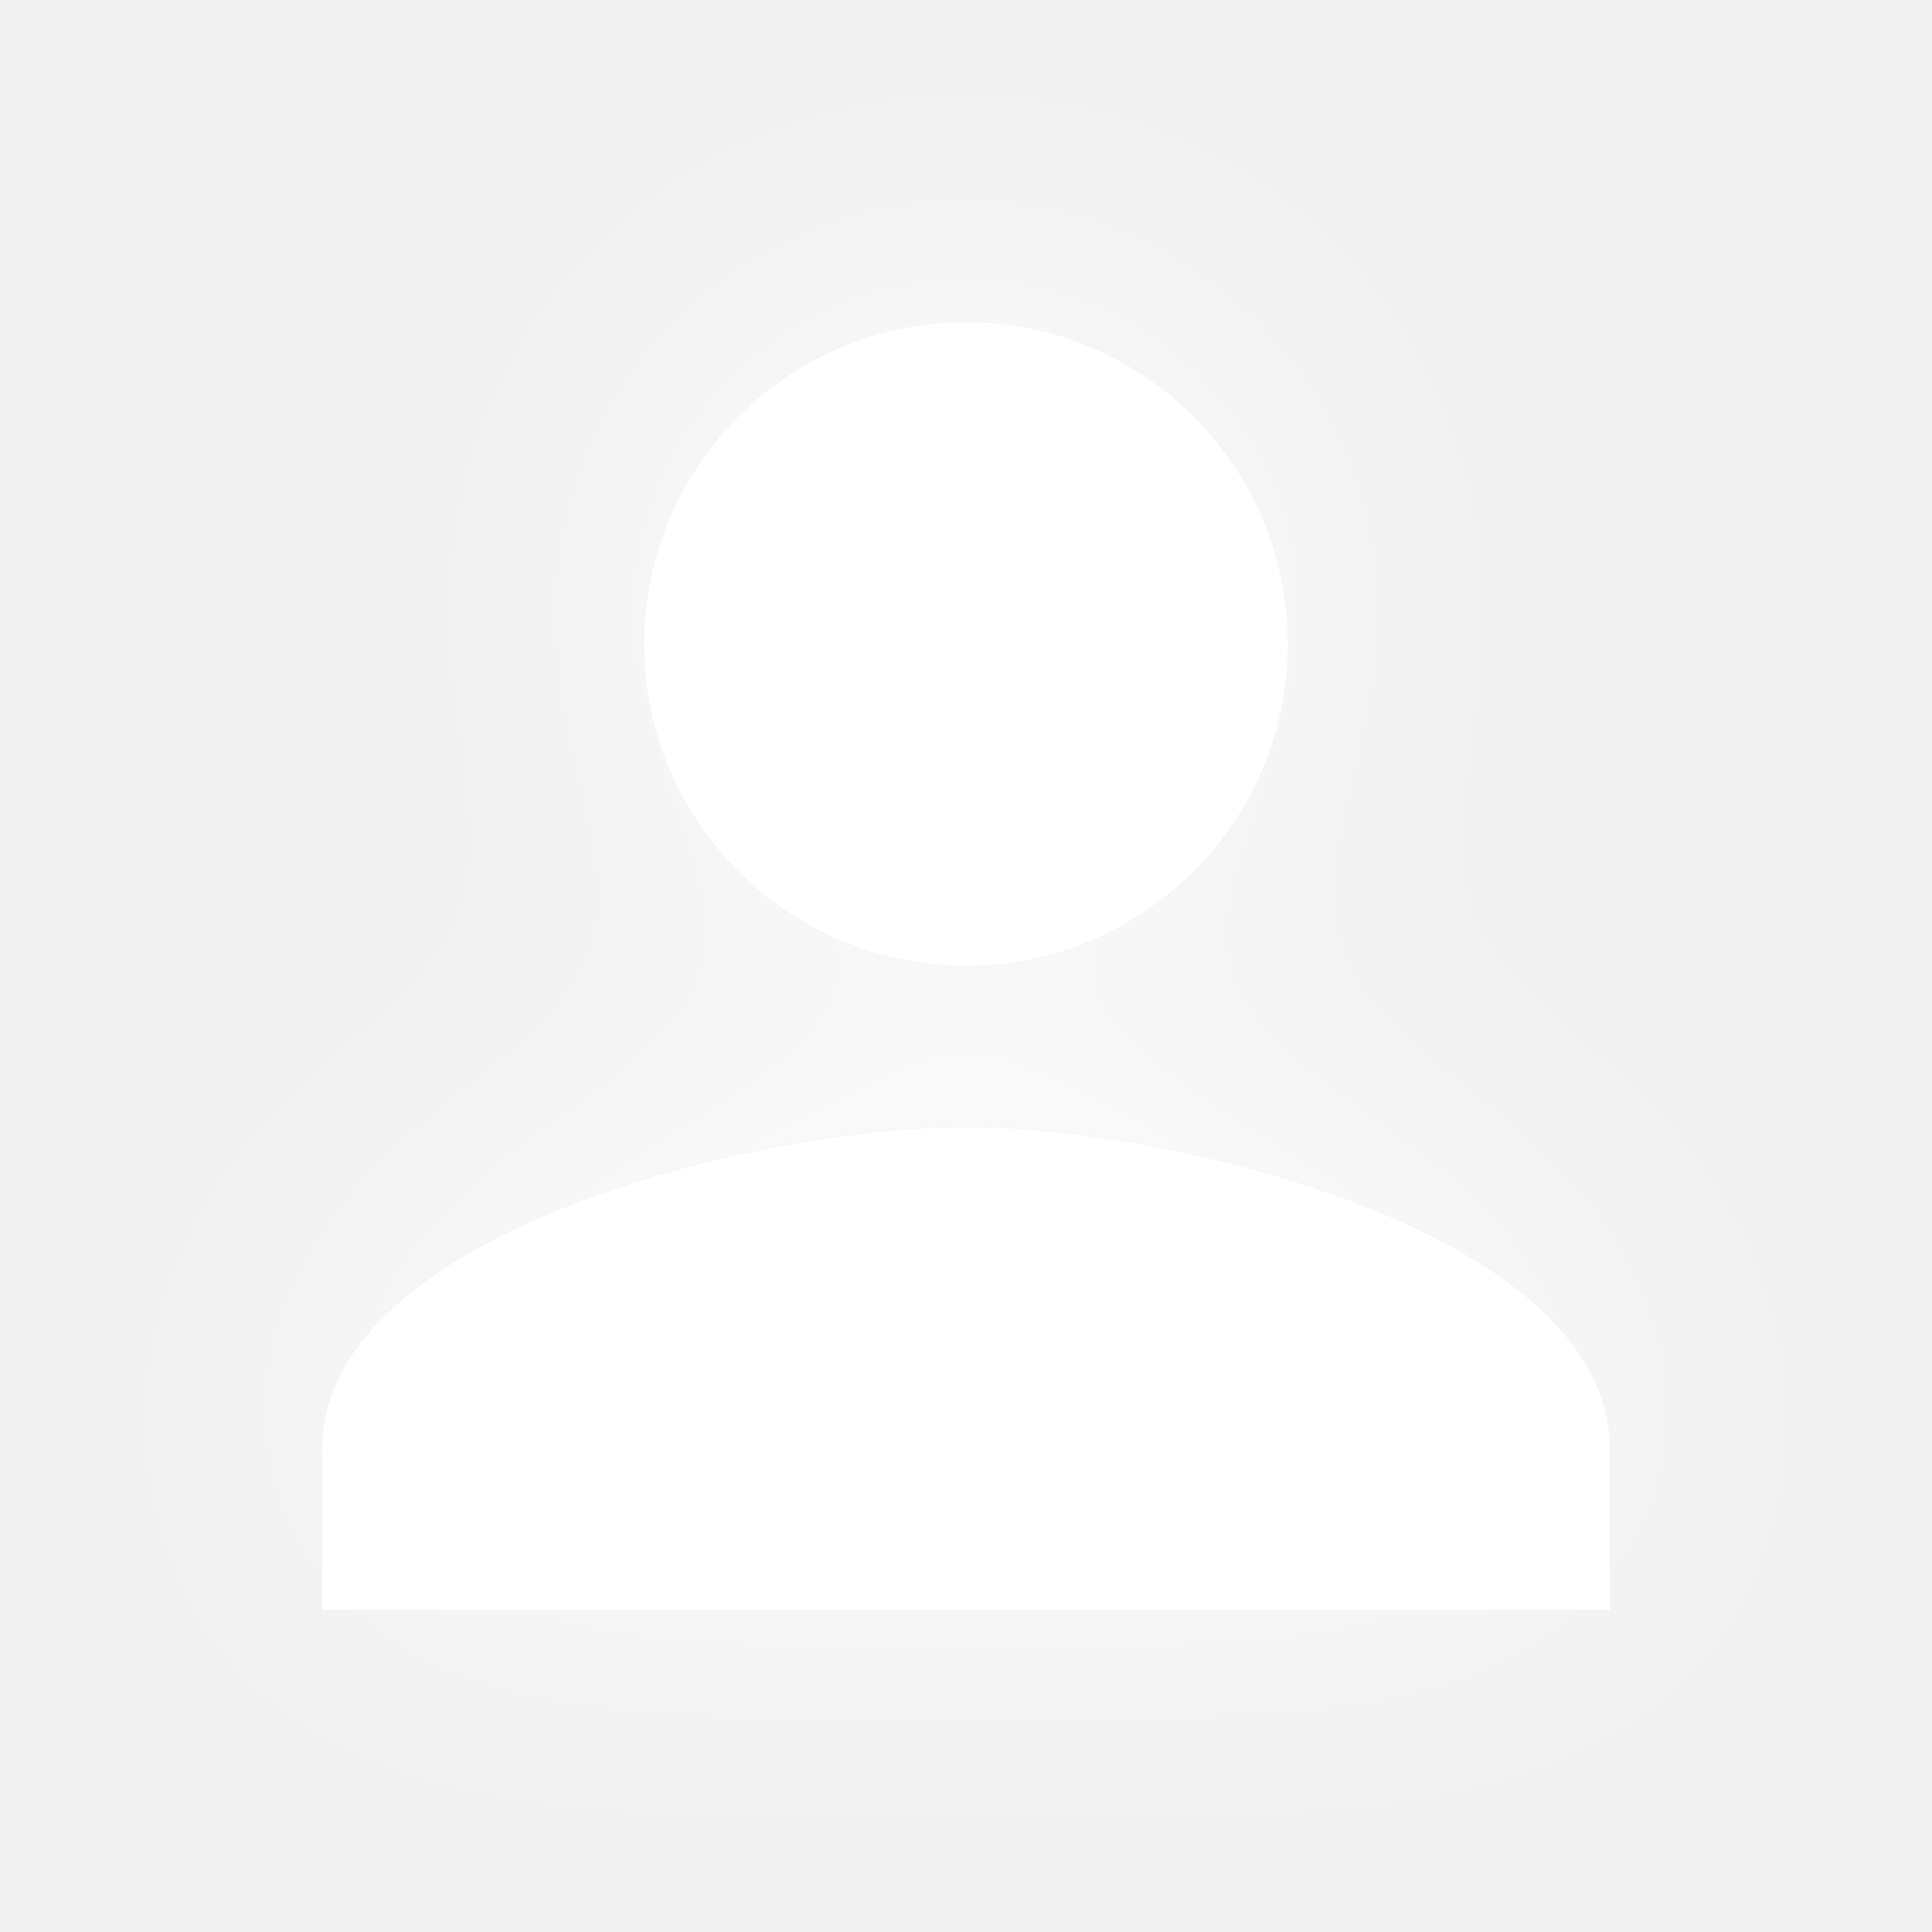
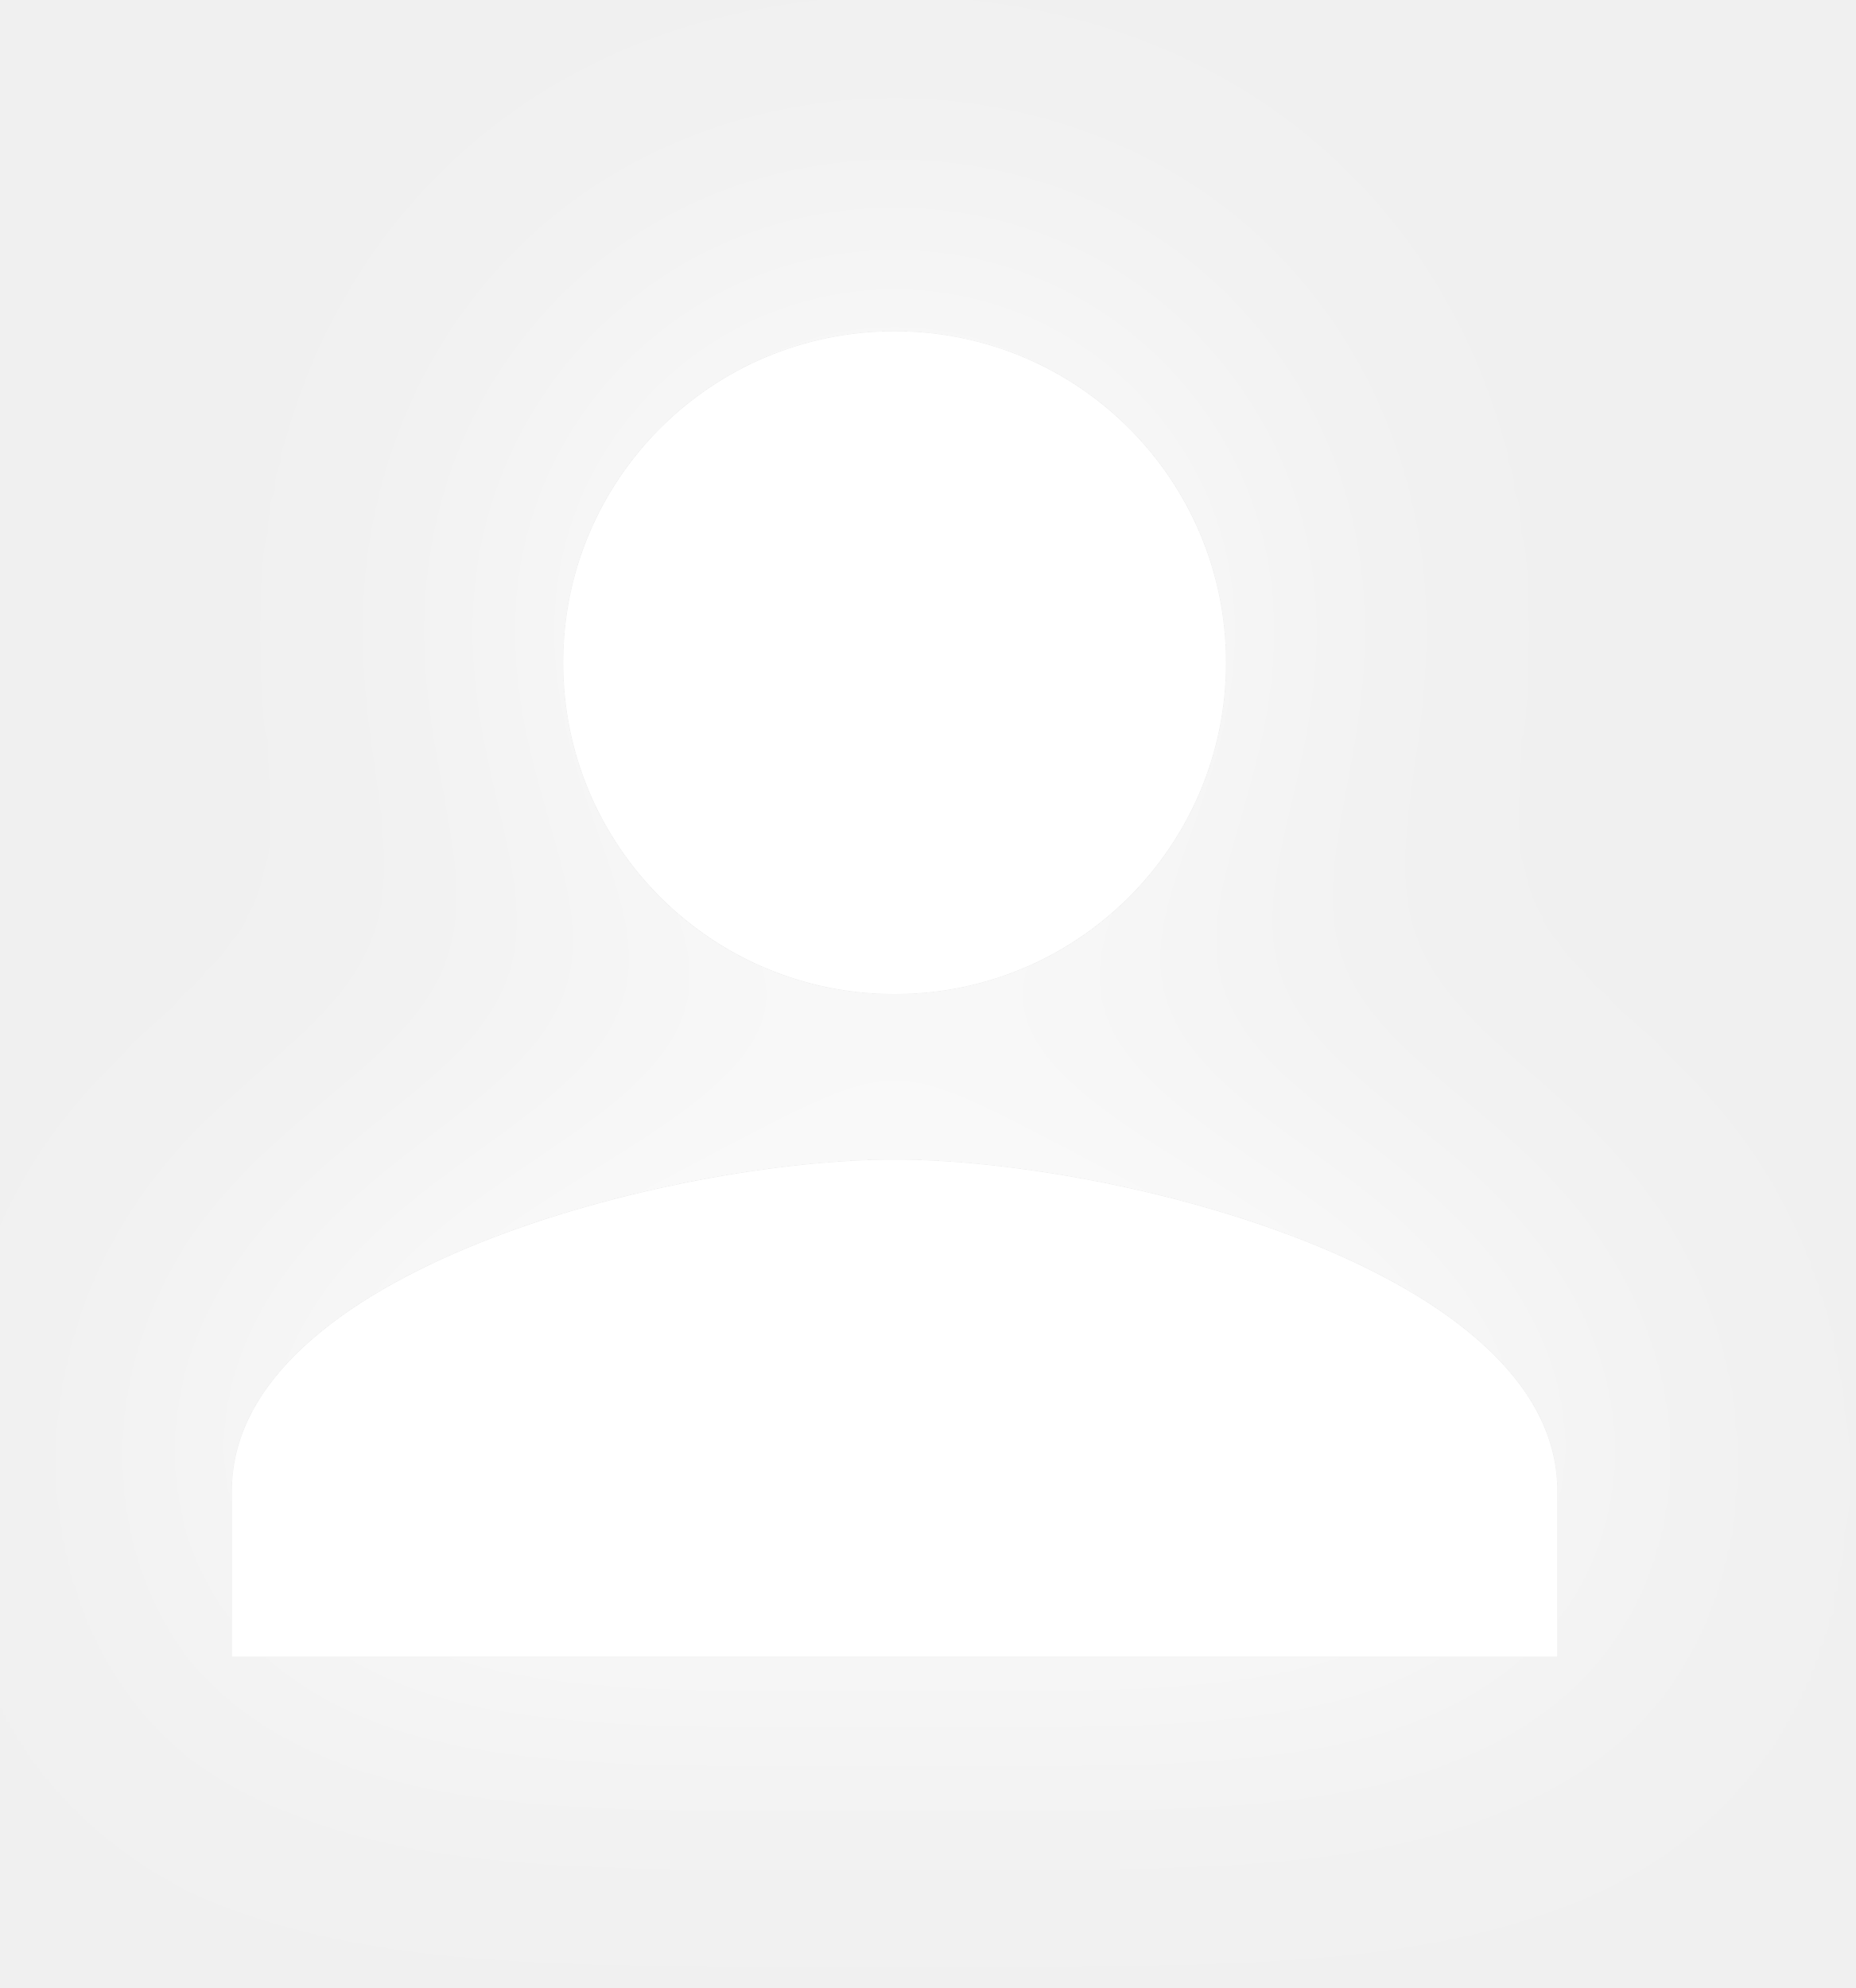
- <svg xmlns="http://www.w3.org/2000/svg" width="60" height="60" viewBox="0 0 60 60" fill="none">
-   <g clip-path="url(#clip0_65_12)">
-     <g filter="url(#filter0_d_65_12)">
-       <path d="M30 30C35.525 30 40 25.525 40 20C40 14.475 35.525 10 30 10C24.475 10 20 14.475 20 20C20 25.525 24.475 30 30 30ZM30 35C23.325 35 10 38.35 10 45V50H50V45C50 38.35 36.675 35 30 35Z" fill="white" />
-     </g>
+ <svg xmlns="http://www.w3.org/2000/svg" width="56" height="60" viewBox="4 0 54 60" fill="none">
+   <g filter="url(#filter0_d_65_14)">
+     <path d="M30 30C35.525 30 40 25.525 40 20C40 14.475 35.525 10 30 10C24.475 10 20 14.475 20 20C20 25.525 24.475 30 30 30ZM30 35C23.325 35 10 38.35 10 45V50H50V45C50 38.35 36.675 35 30 35Z" fill="white" />
  </g>
  <defs>
-     <filter id="filter0_d_65_12" x="-2" y="-3" width="64" height="64" filterUnits="userSpaceOnUse" color-interpolation-filters="sRGB">
+     <filter id="filter0_d_65_14" x="-2" y="-5" width="70" height="70" filterUnits="userSpaceOnUse" color-interpolation-filters="sRGB">
      <feFlood flood-opacity="0" result="BackgroundImageFix" />
      <feColorMatrix in="SourceAlpha" type="matrix" values="0 0 0 0 0 0 0 0 0 0 0 0 0 0 0 0 0 0 127 0" result="hardAlpha" />
      <feOffset dy="-1" />
      <feGaussianBlur stdDeviation="6" />
      <feComposite in2="hardAlpha" operator="out" />
      <feColorMatrix type="matrix" values="0 0 0 0 1 0 0 0 0 1 0 0 0 0 1 0 0 0 1 0" />
-       <feBlend mode="normal" in2="BackgroundImageFix" result="effect1_dropShadow_65_12" />
-       <feBlend mode="normal" in="SourceGraphic" in2="effect1_dropShadow_65_12" result="shape" />
+       <feBlend mode="normal" in2="BackgroundImageFix" result="effect1_dropShadow_65_14" />
+       <feBlend mode="normal" in="SourceGraphic" in2="effect1_dropShadow_65_14" result="shape" />
    </filter>
-     <clipPath id="clip0_65_12">
-       <rect width="60" height="60" fill="white" />
-     </clipPath>
  </defs>
</svg>
